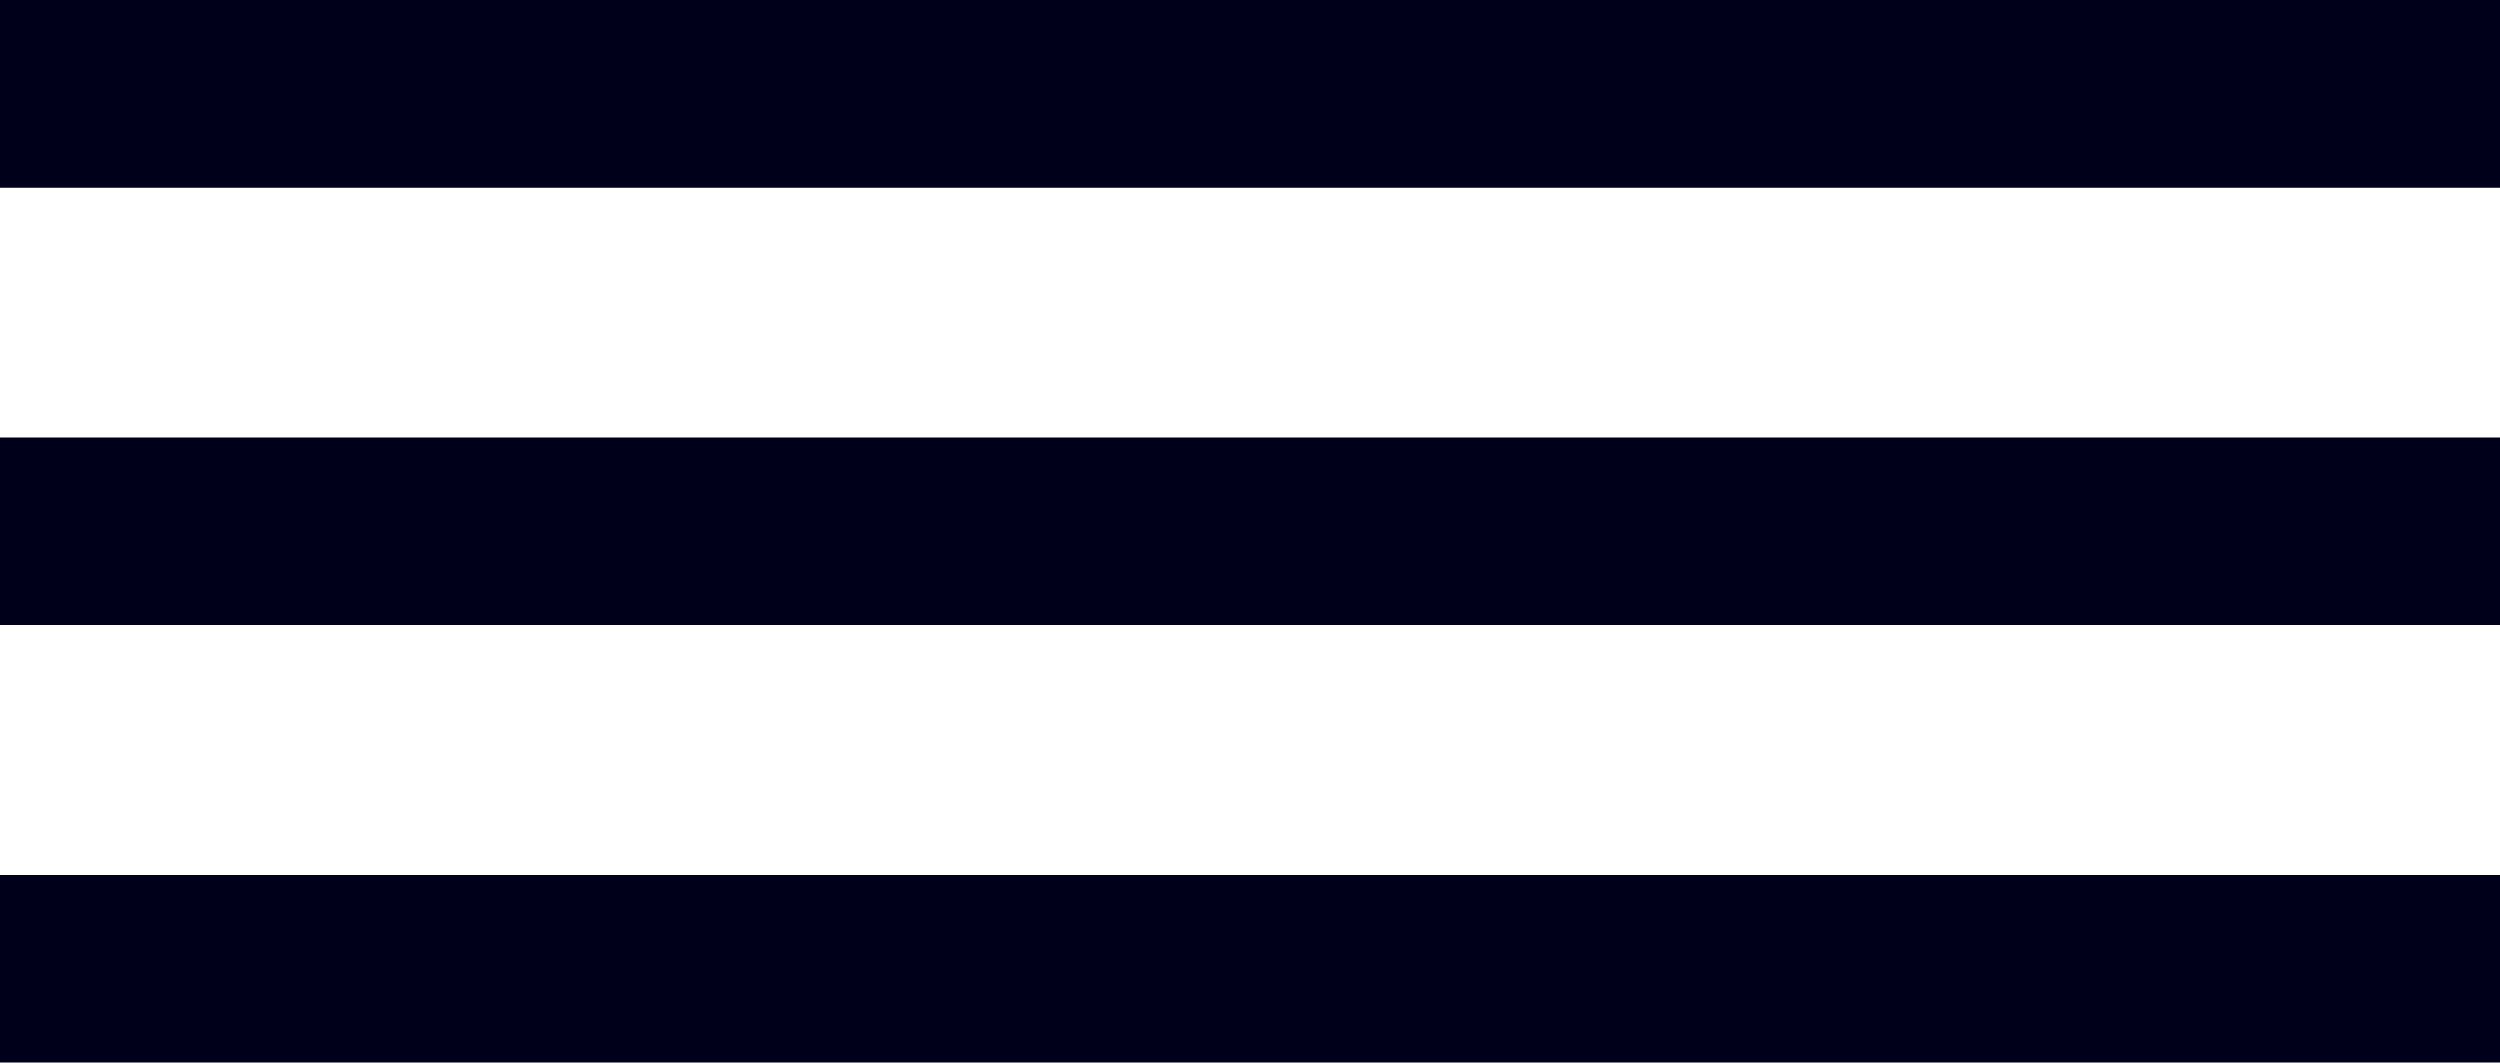
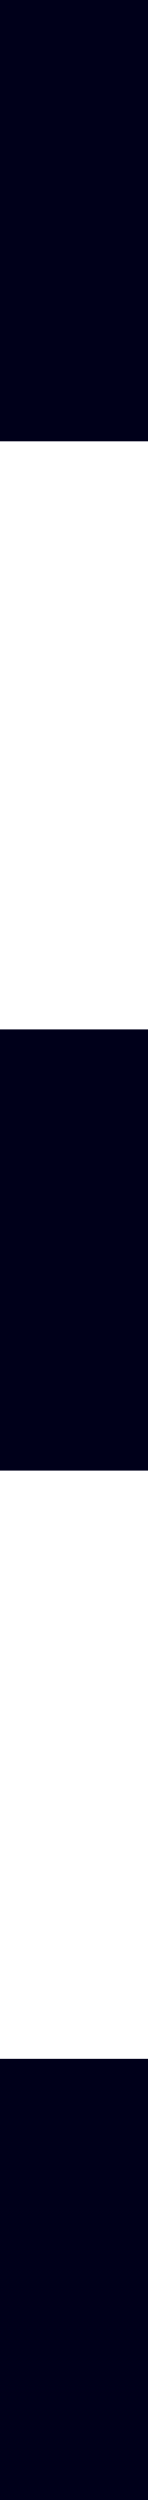
- <svg xmlns="http://www.w3.org/2000/svg" width="40" height="17">
+ <svg xmlns="http://www.w3.org/2000/svg" width="1" height="17">
  <g fill="#00001A" fill-rule="evenodd">
    <path d="M0 0h40v3H0zM0 7h40v3H0zM0 14h40v3H0z" />
    <path d="M0 0h40v3H0z" />
  </g>
</svg>
